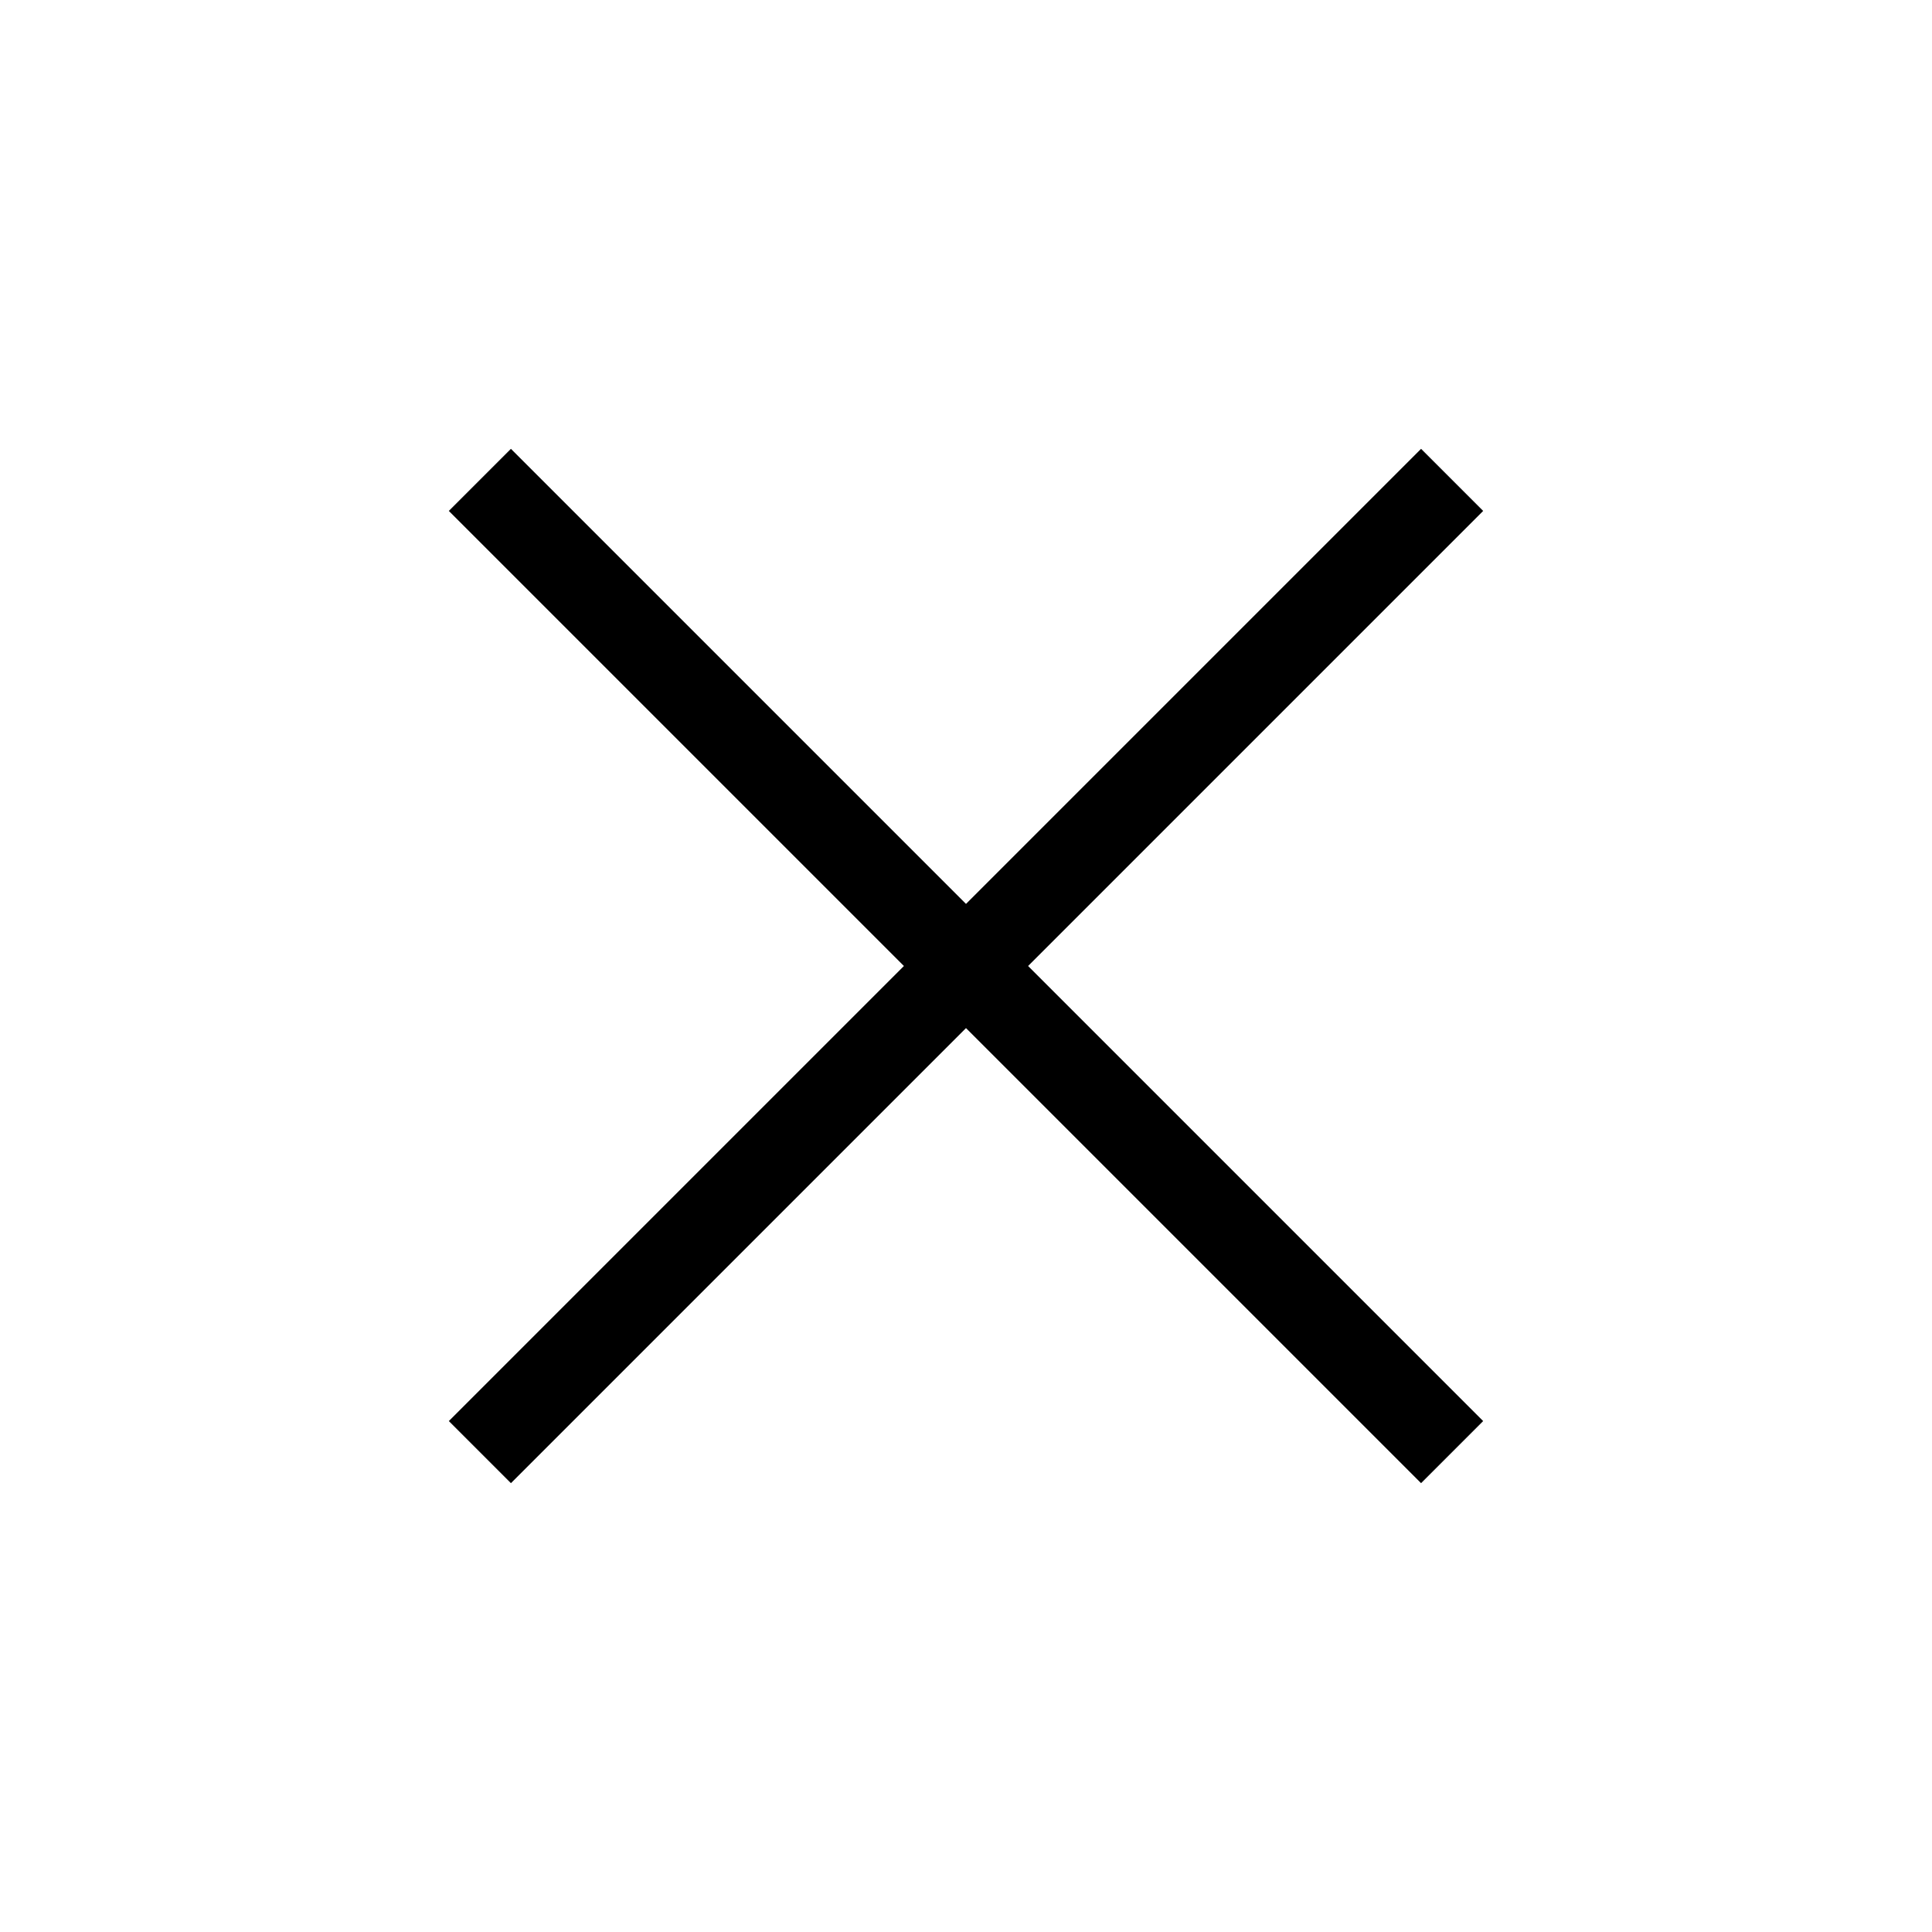
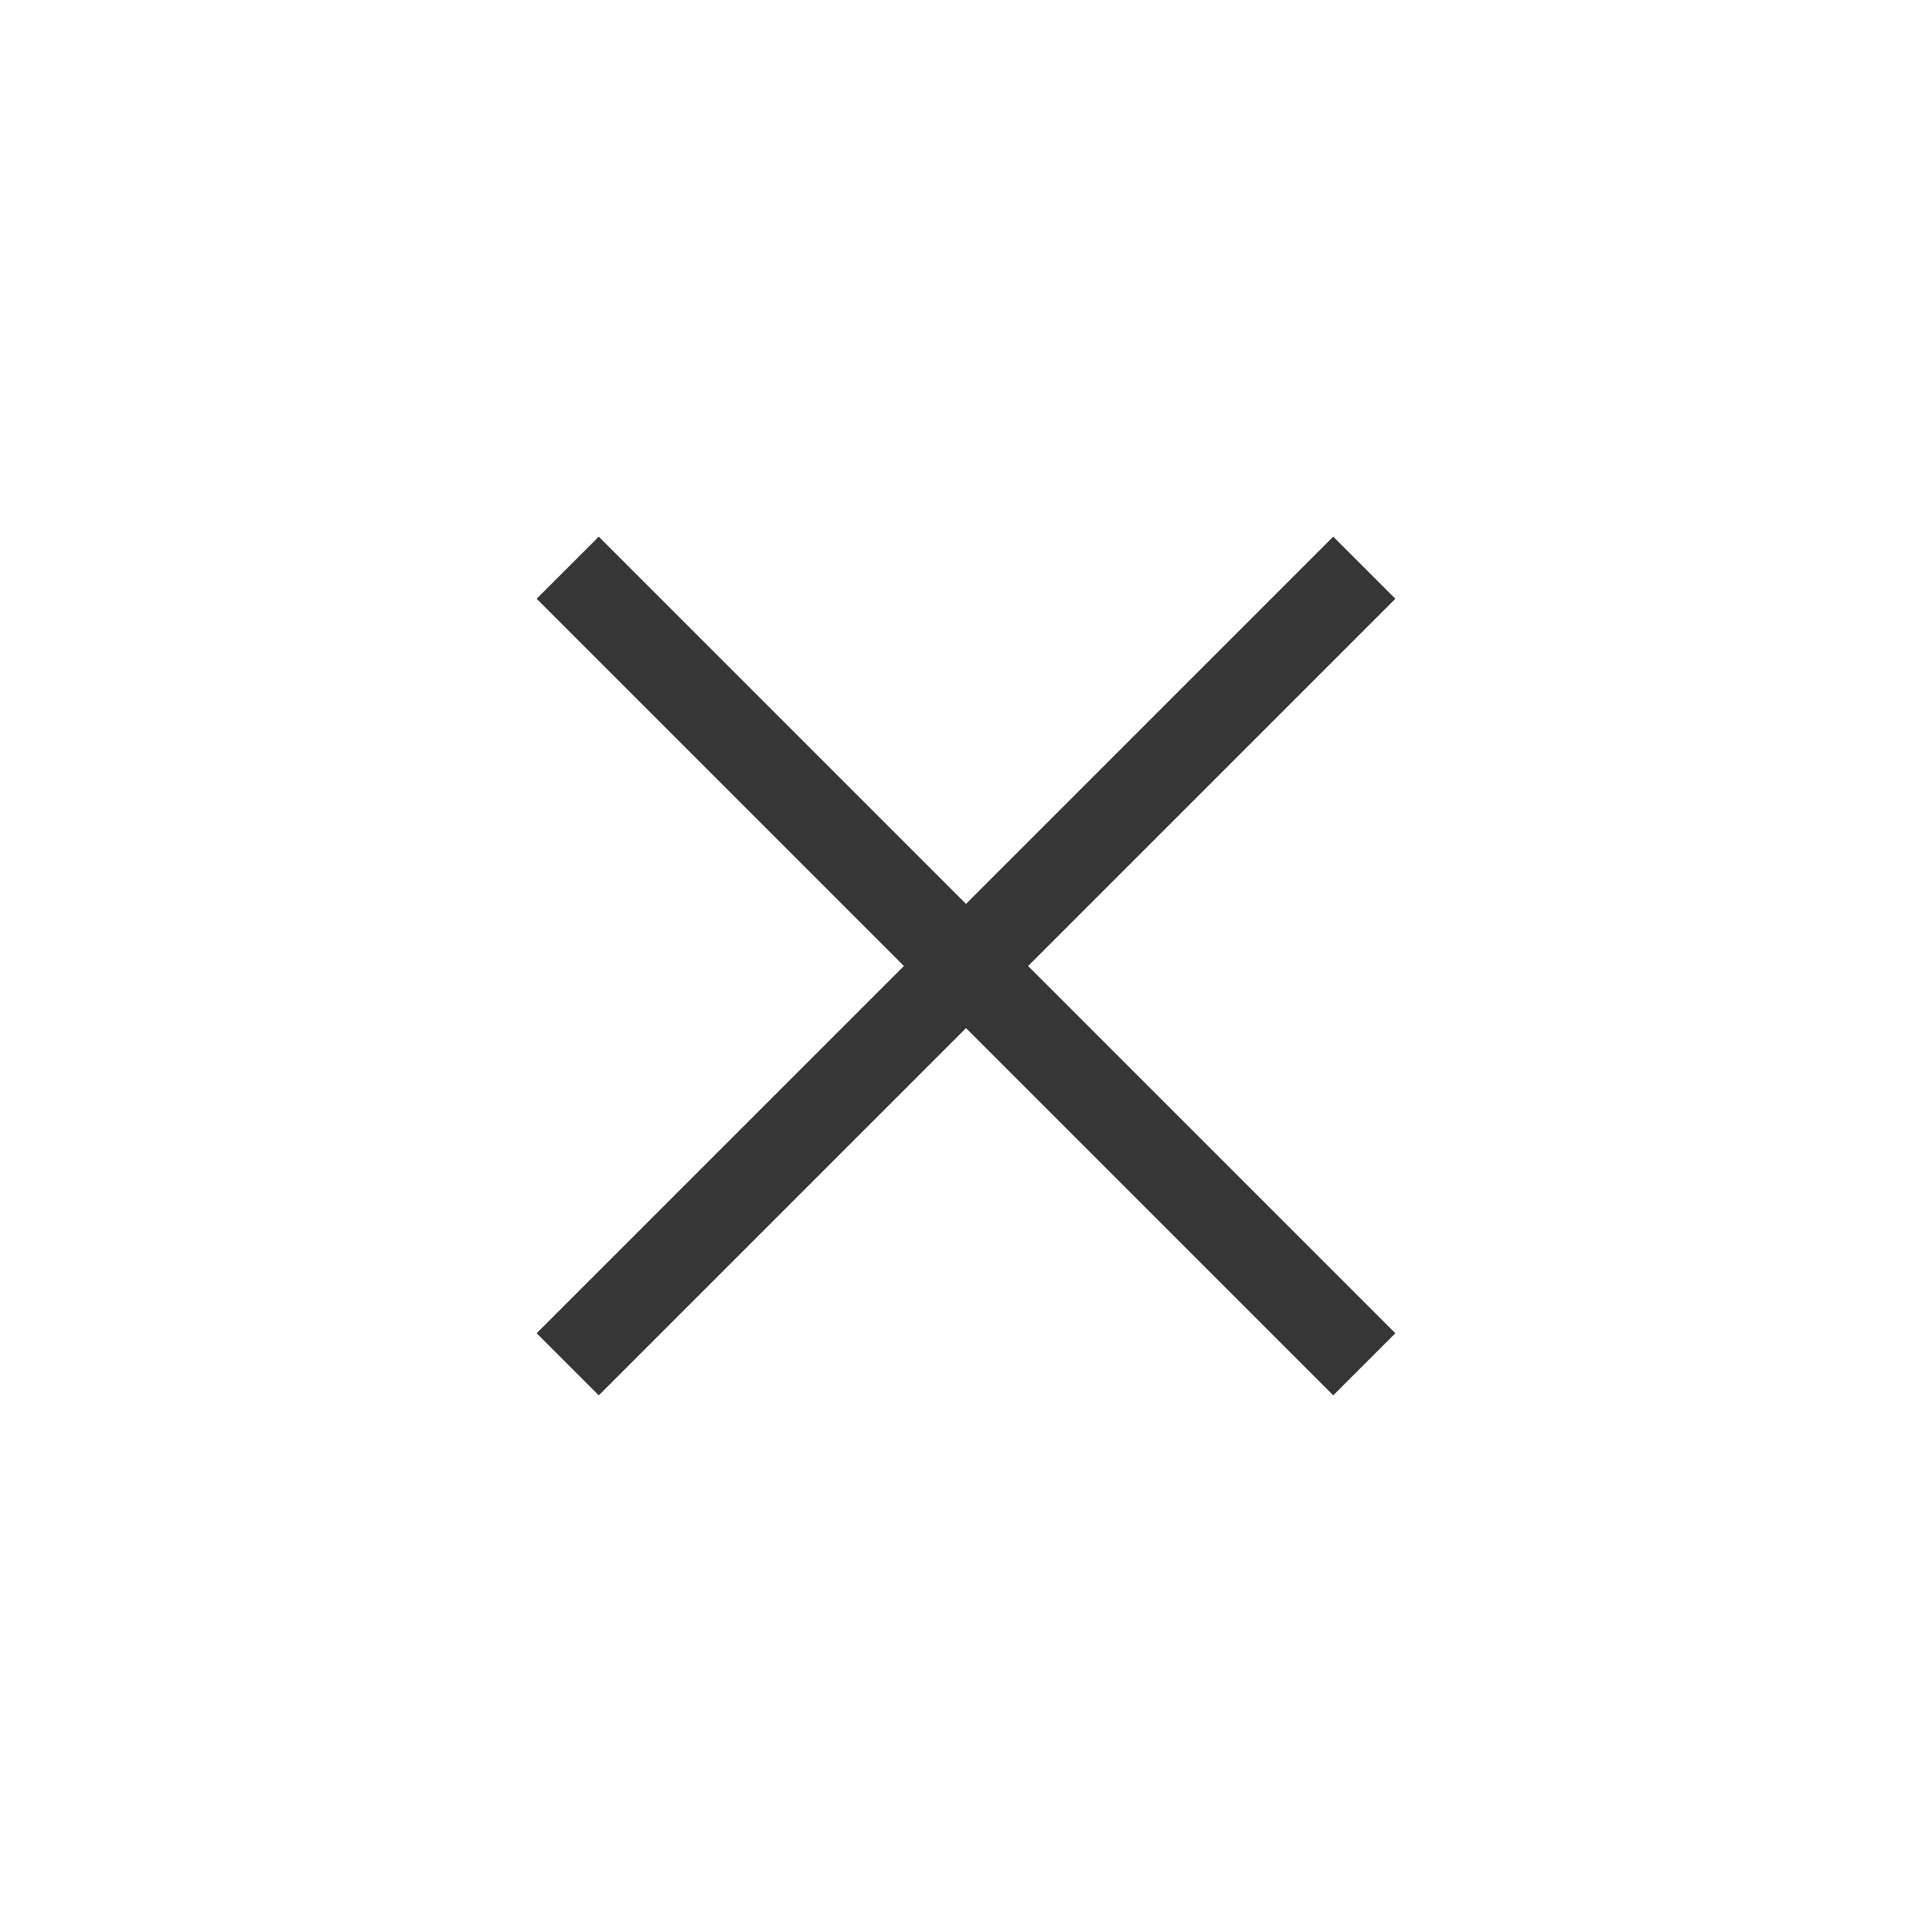
<svg xmlns="http://www.w3.org/2000/svg" width="22" height="22" viewBox="0 0 22 22" version="1.1" id="svg5">
-   <defs id="defs2" />
-   <path id="rect1127" style="fill:#000000;fill-opacity:1" d="M 5.818,5.111 5.111,5.818 10.293,11 5.111,16.182 5.818,16.889 11,11.707 16.182,16.889 16.889,16.182 11.707,11 16.889,5.818 16.182,5.111 11,10.293 Z" />
+   <defs id="defs2">
+     <style id="current-color-scheme" type="text/css">
+    .ColorScheme-Text { color:#363636; } .ColorScheme-Highlight { color:#4285f4; } .ColorScheme-NeutralText { color:#ff9800; } .ColorScheme-PositiveText { color:#4caf50; } .ColorScheme-NegativeText { color:#f44336; }
+    </style>
+   </defs>
+   <path id="rect1127" style="fill:currentColor;fill-opacity:1" class="ColorScheme-Text" d="M 6.818,6.111 6.111,6.818 l 4.182,4.182 -4.182,4.182 0.707,0.707 4.182,-4.182 4.182,4.182 0.707,-0.707 -4.182,-4.182 4.182,-4.182 -0.707,-0.707 -4.182,4.182 z" />
</svg>
